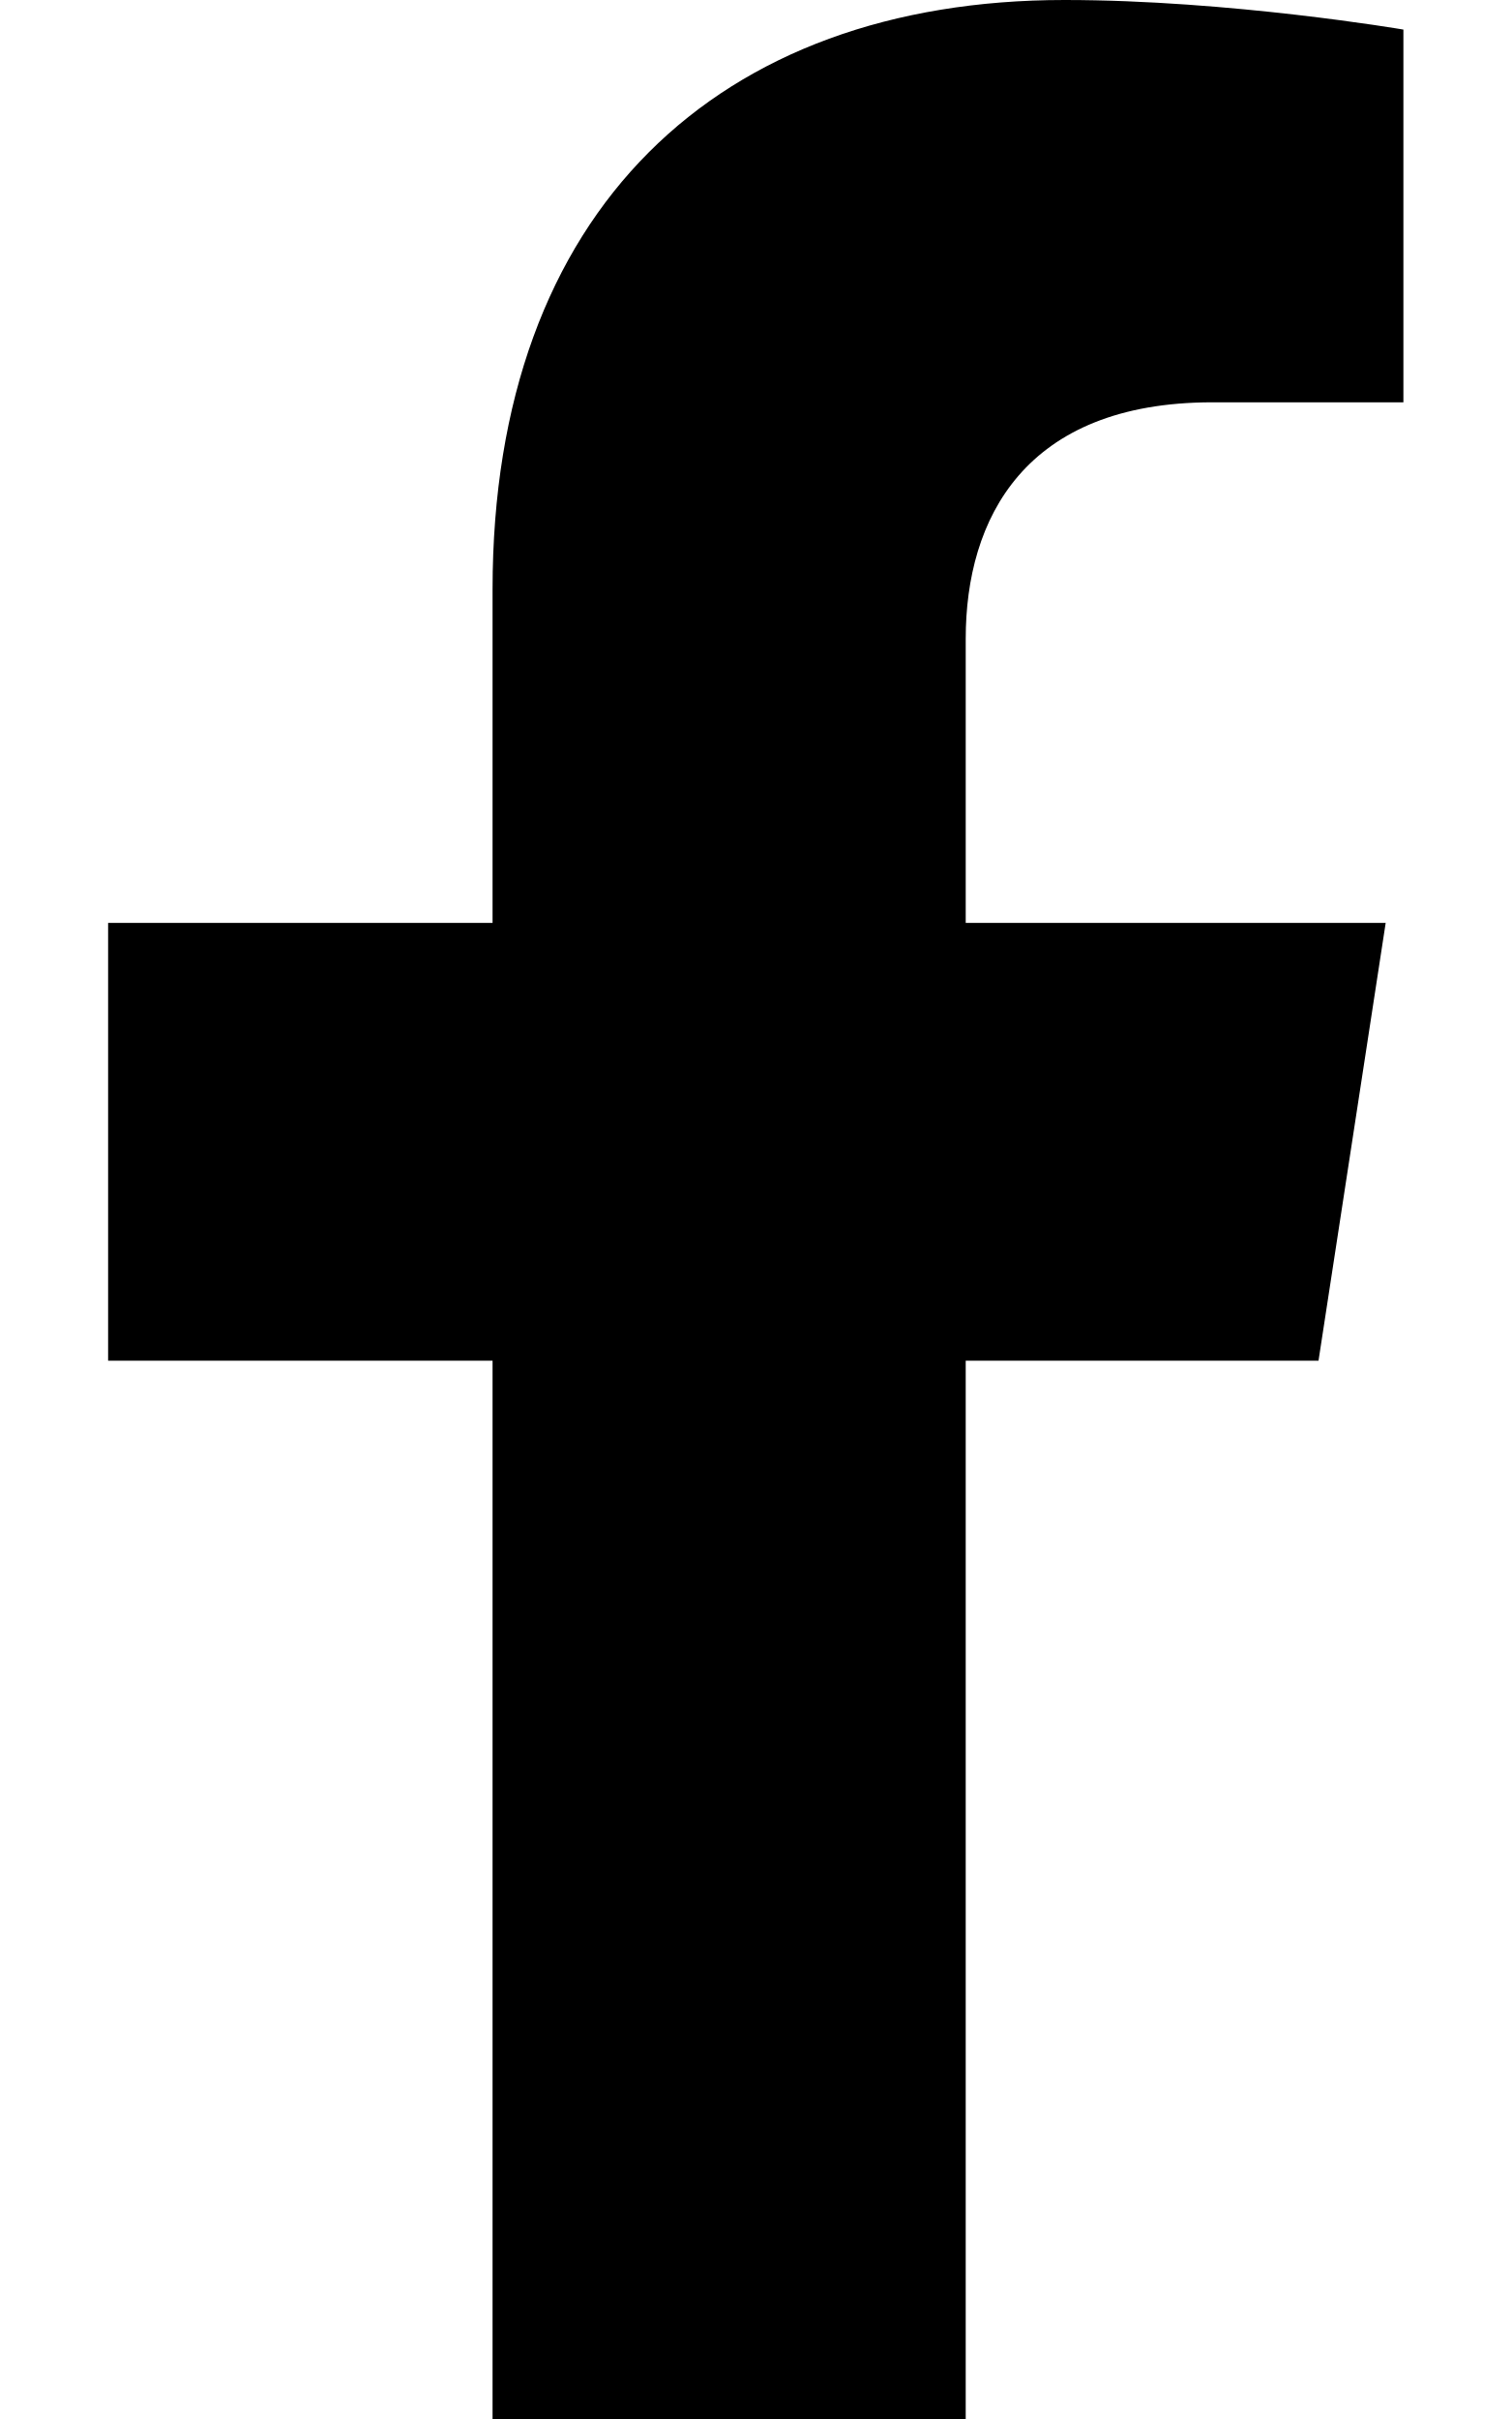
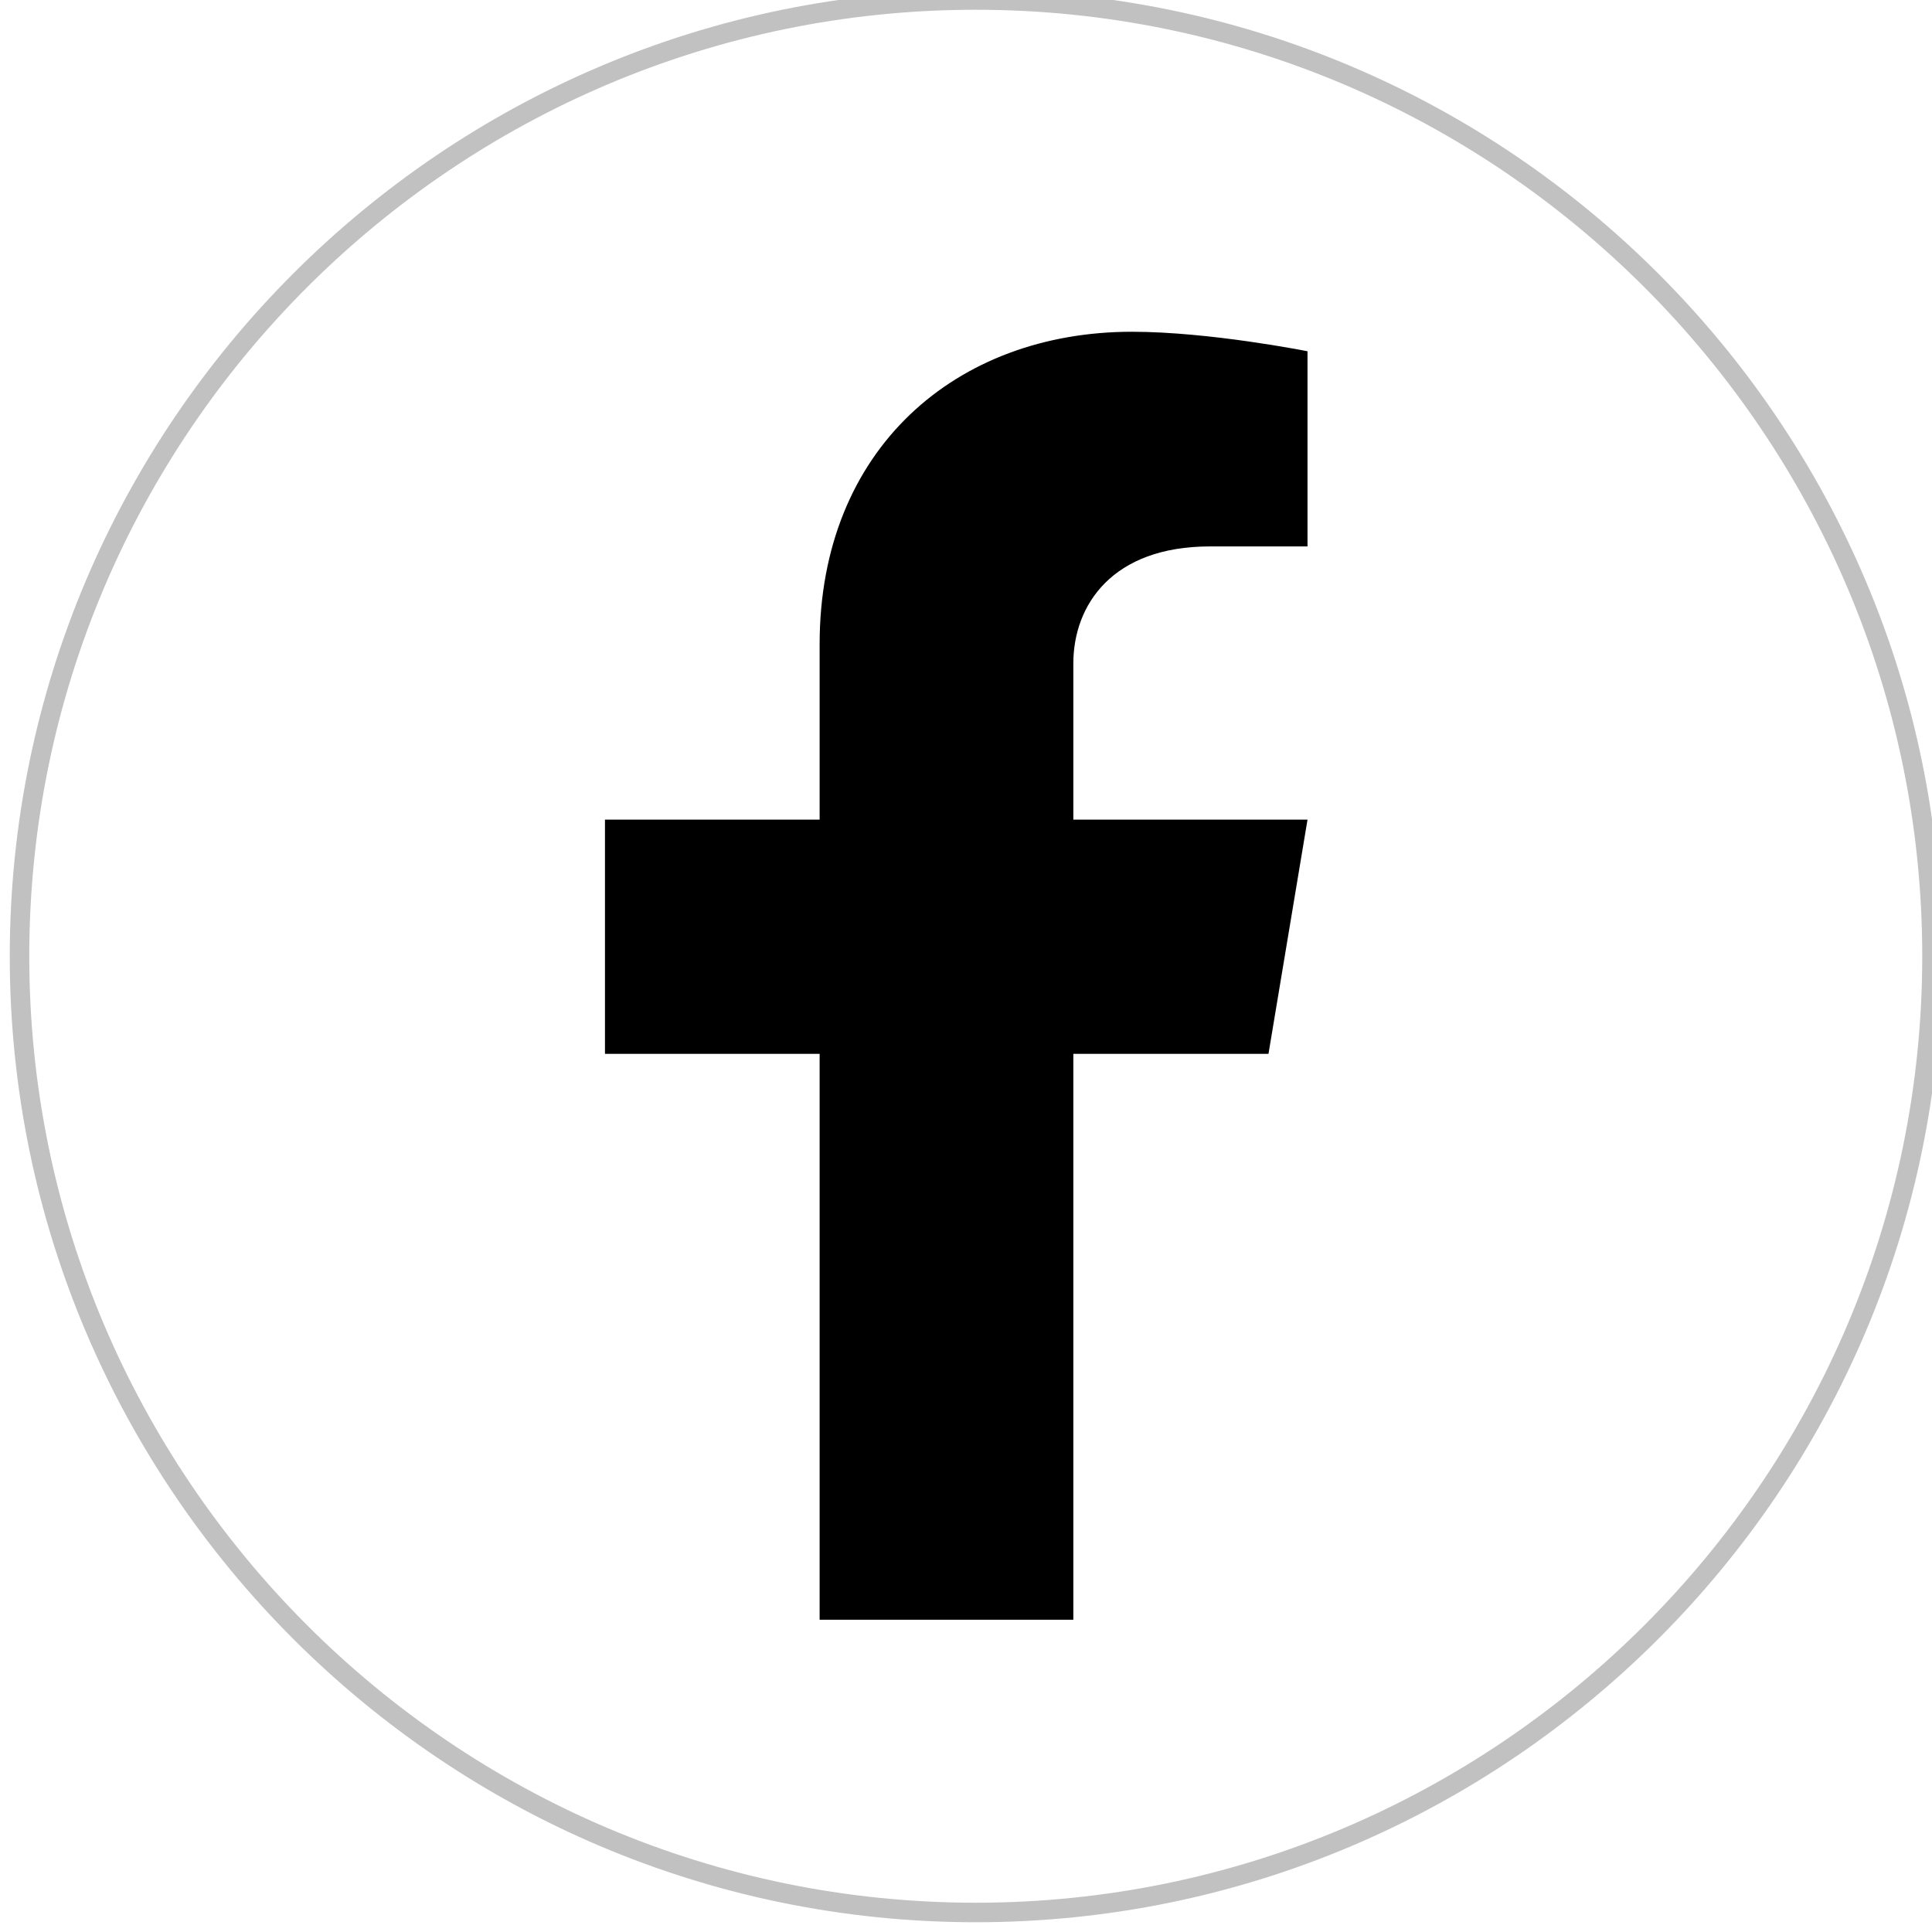
- <svg xmlns="http://www.w3.org/2000/svg" aria-hidden="true" focusable="false" data-prefix="fab" data-icon="facebook-f" class="svg-inline--fa fa-facebook-f fa-w-10" role="img" viewBox="0 0 320 512">
-   <path fill="currentColor" d="M279.14 288l14.22-92.66h-88.91v-60.13c0-25.35 12.42-50.06 52.24-50.06h40.42V6.26S260.43 0 225.36 0c-73.22 0-121.08 44.38-121.08 124.72v70.62H22.89V288h81.39v224h100.17V288z" />
+ <svg xmlns="http://www.w3.org/2000/svg" xml:space="preserve" width="3.31in" height="3.31in" style="shape-rendering:geometricPrecision; text-rendering:geometricPrecision; image-rendering:optimizeQuality; fill-rule:evenodd; clip-rule:evenodd" viewBox="0 0 0.099 0.099">
+   <defs>
+     <style type="text/css">
+    
+     .str1 {stroke:#969594;stroke-width:0}
+     .str0 {stroke:#C2C1C1;stroke-width:0.001}
+     .fil0 {fill:none}
+     .fil1 {fill:black}
+    
+   </style>
+   </defs>
+   <g id="Layer_x0020_1">
+     <g>
+       <path class="fil0 str0" d="M0.05 0c0.027,0 0.049,0.022 0.049,0.049 0,0.027 -0.022,0.049 -0.049,0.049 -0.027,0 -0.049,-0.022 -0.049,-0.049 0,-0.027 0.022,-0.049 0.049,-0.049z" />
+     </g>
+     <path class="fil1 str1" d="M0.065 0.054l0.002 -0.012 -0.012 0 0 -0.008c0,-0.003 0.002,-0.006 0.007,-0.006l0.005 0 0 -0.01c0,0 -0.005,-0.001 -0.009,-0.001 -0.009,0 -0.016,0.006 -0.016,0.016l0 0.009 -0.011 0 0 0.012 0.011 0 0 0.029 0.013 0 0 -0.029 0.01 0z" />
+   </g>
</svg>
